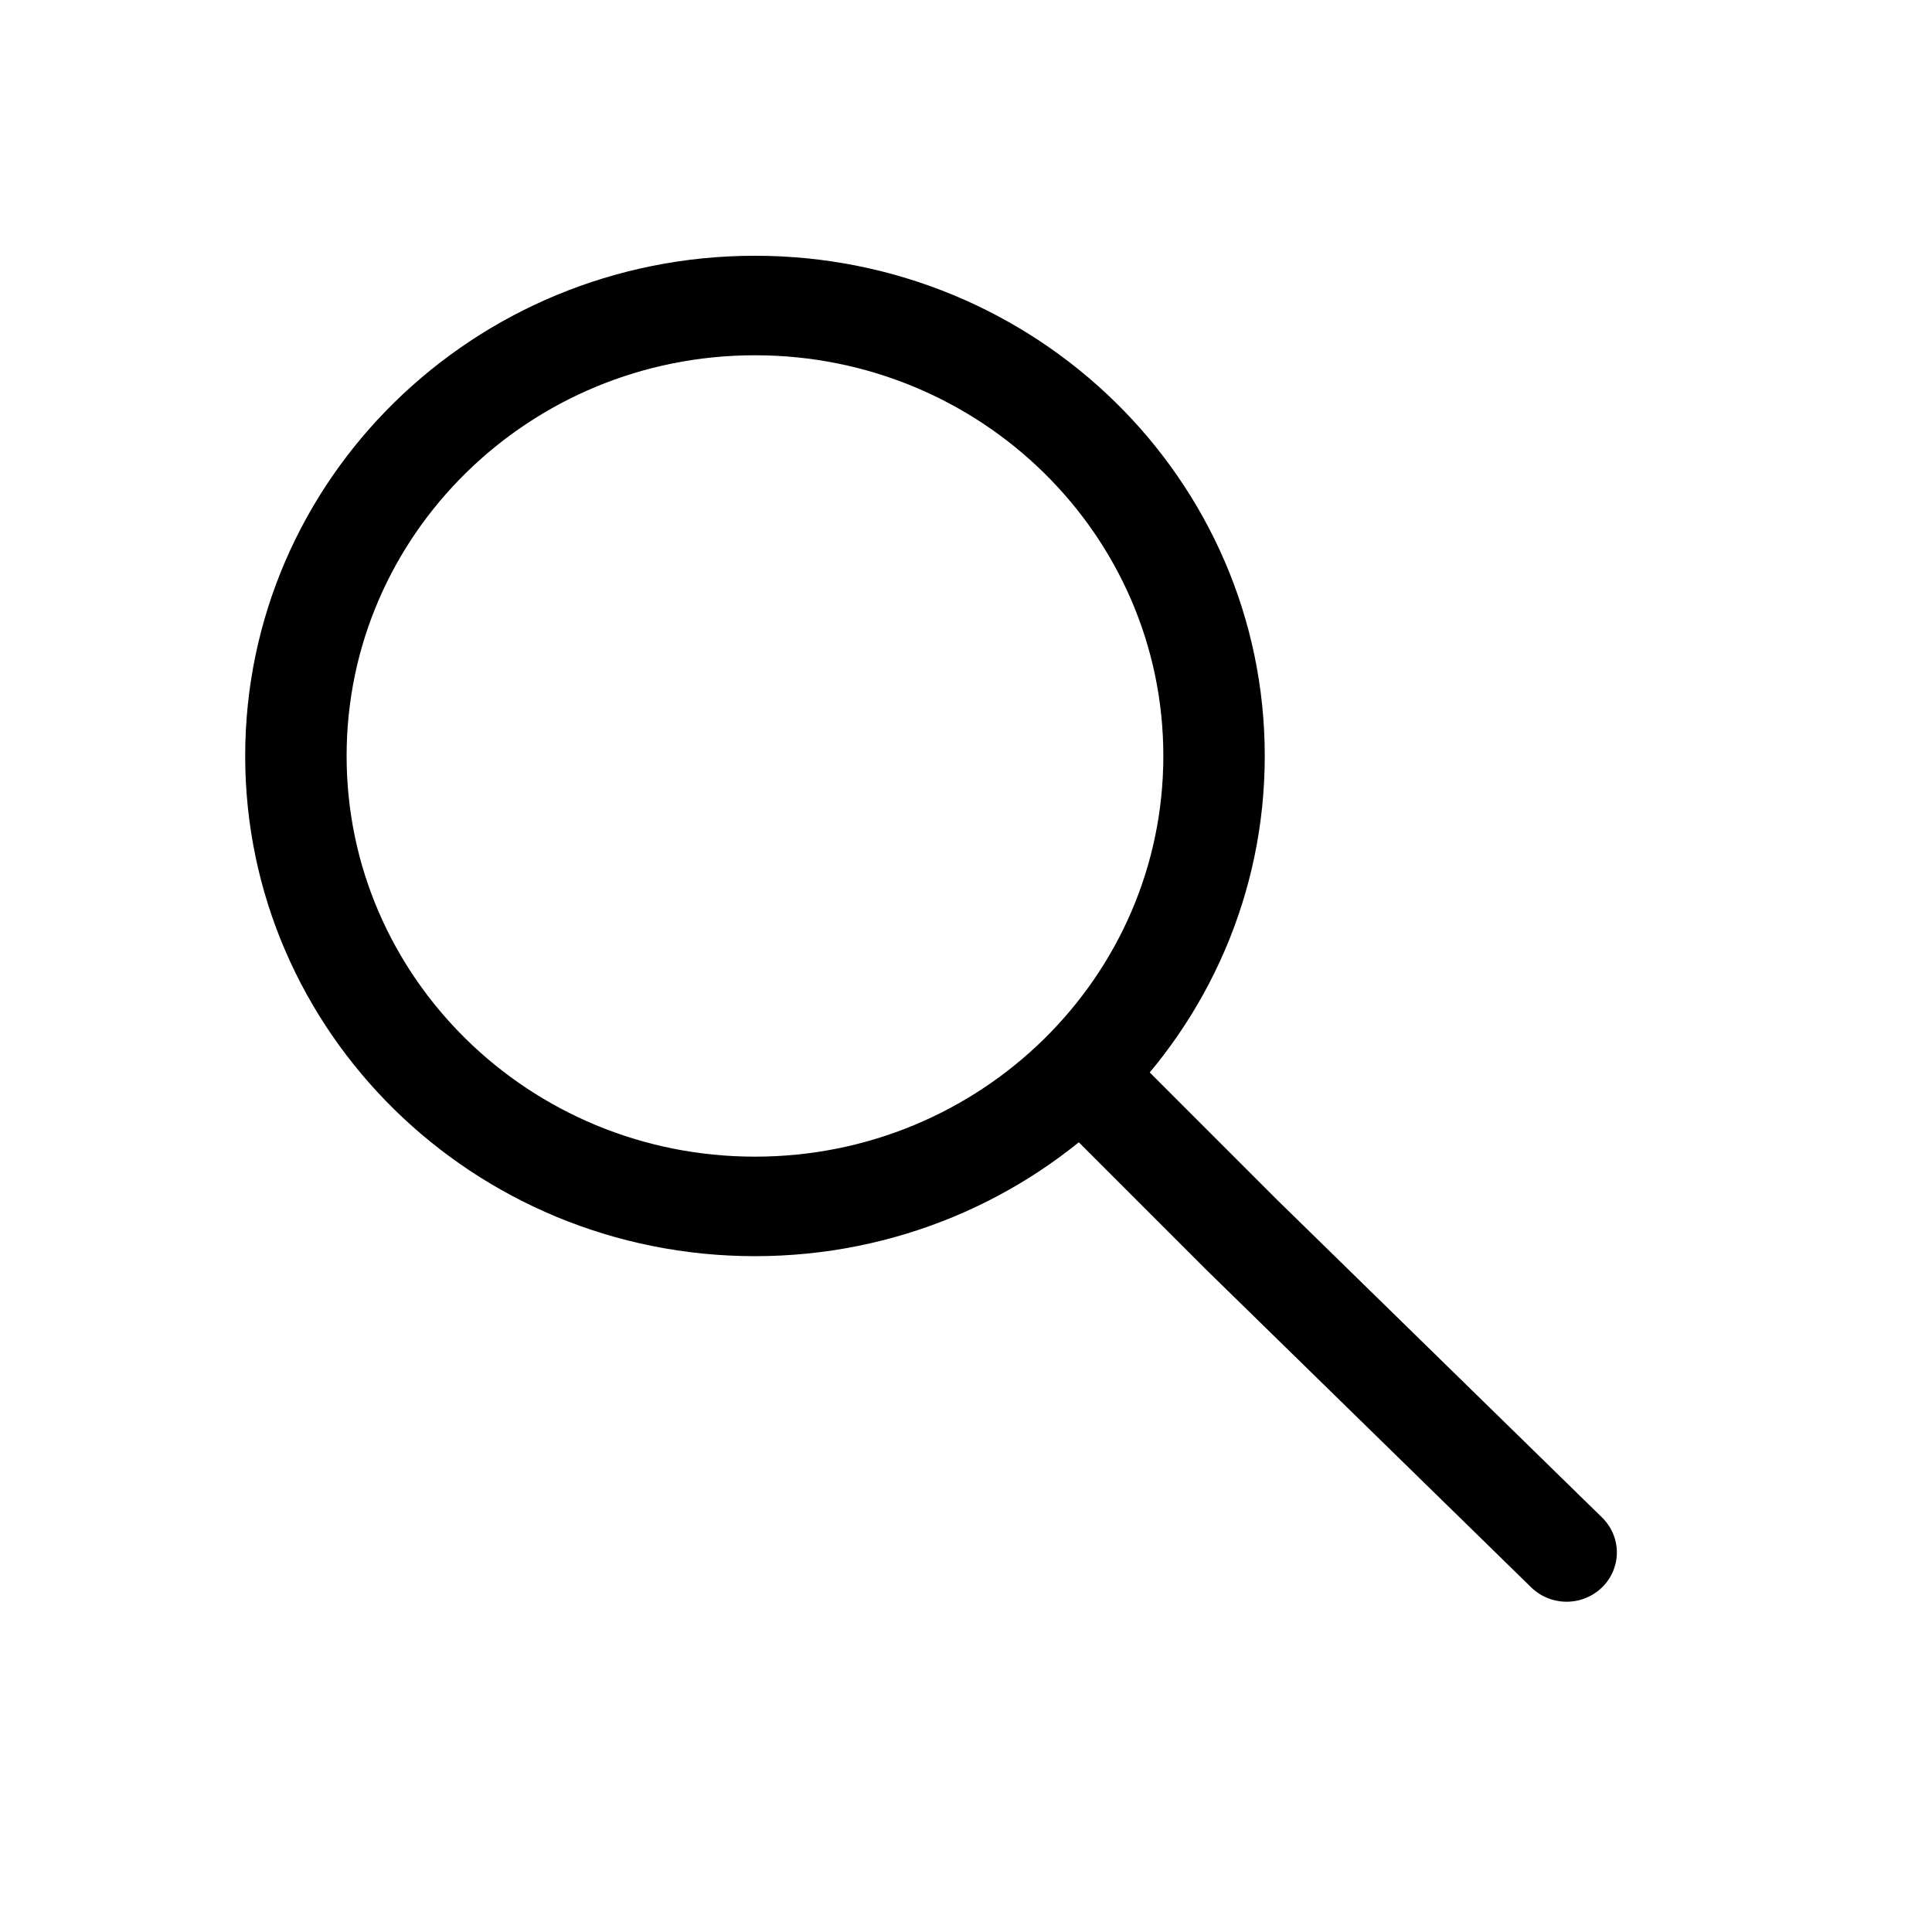
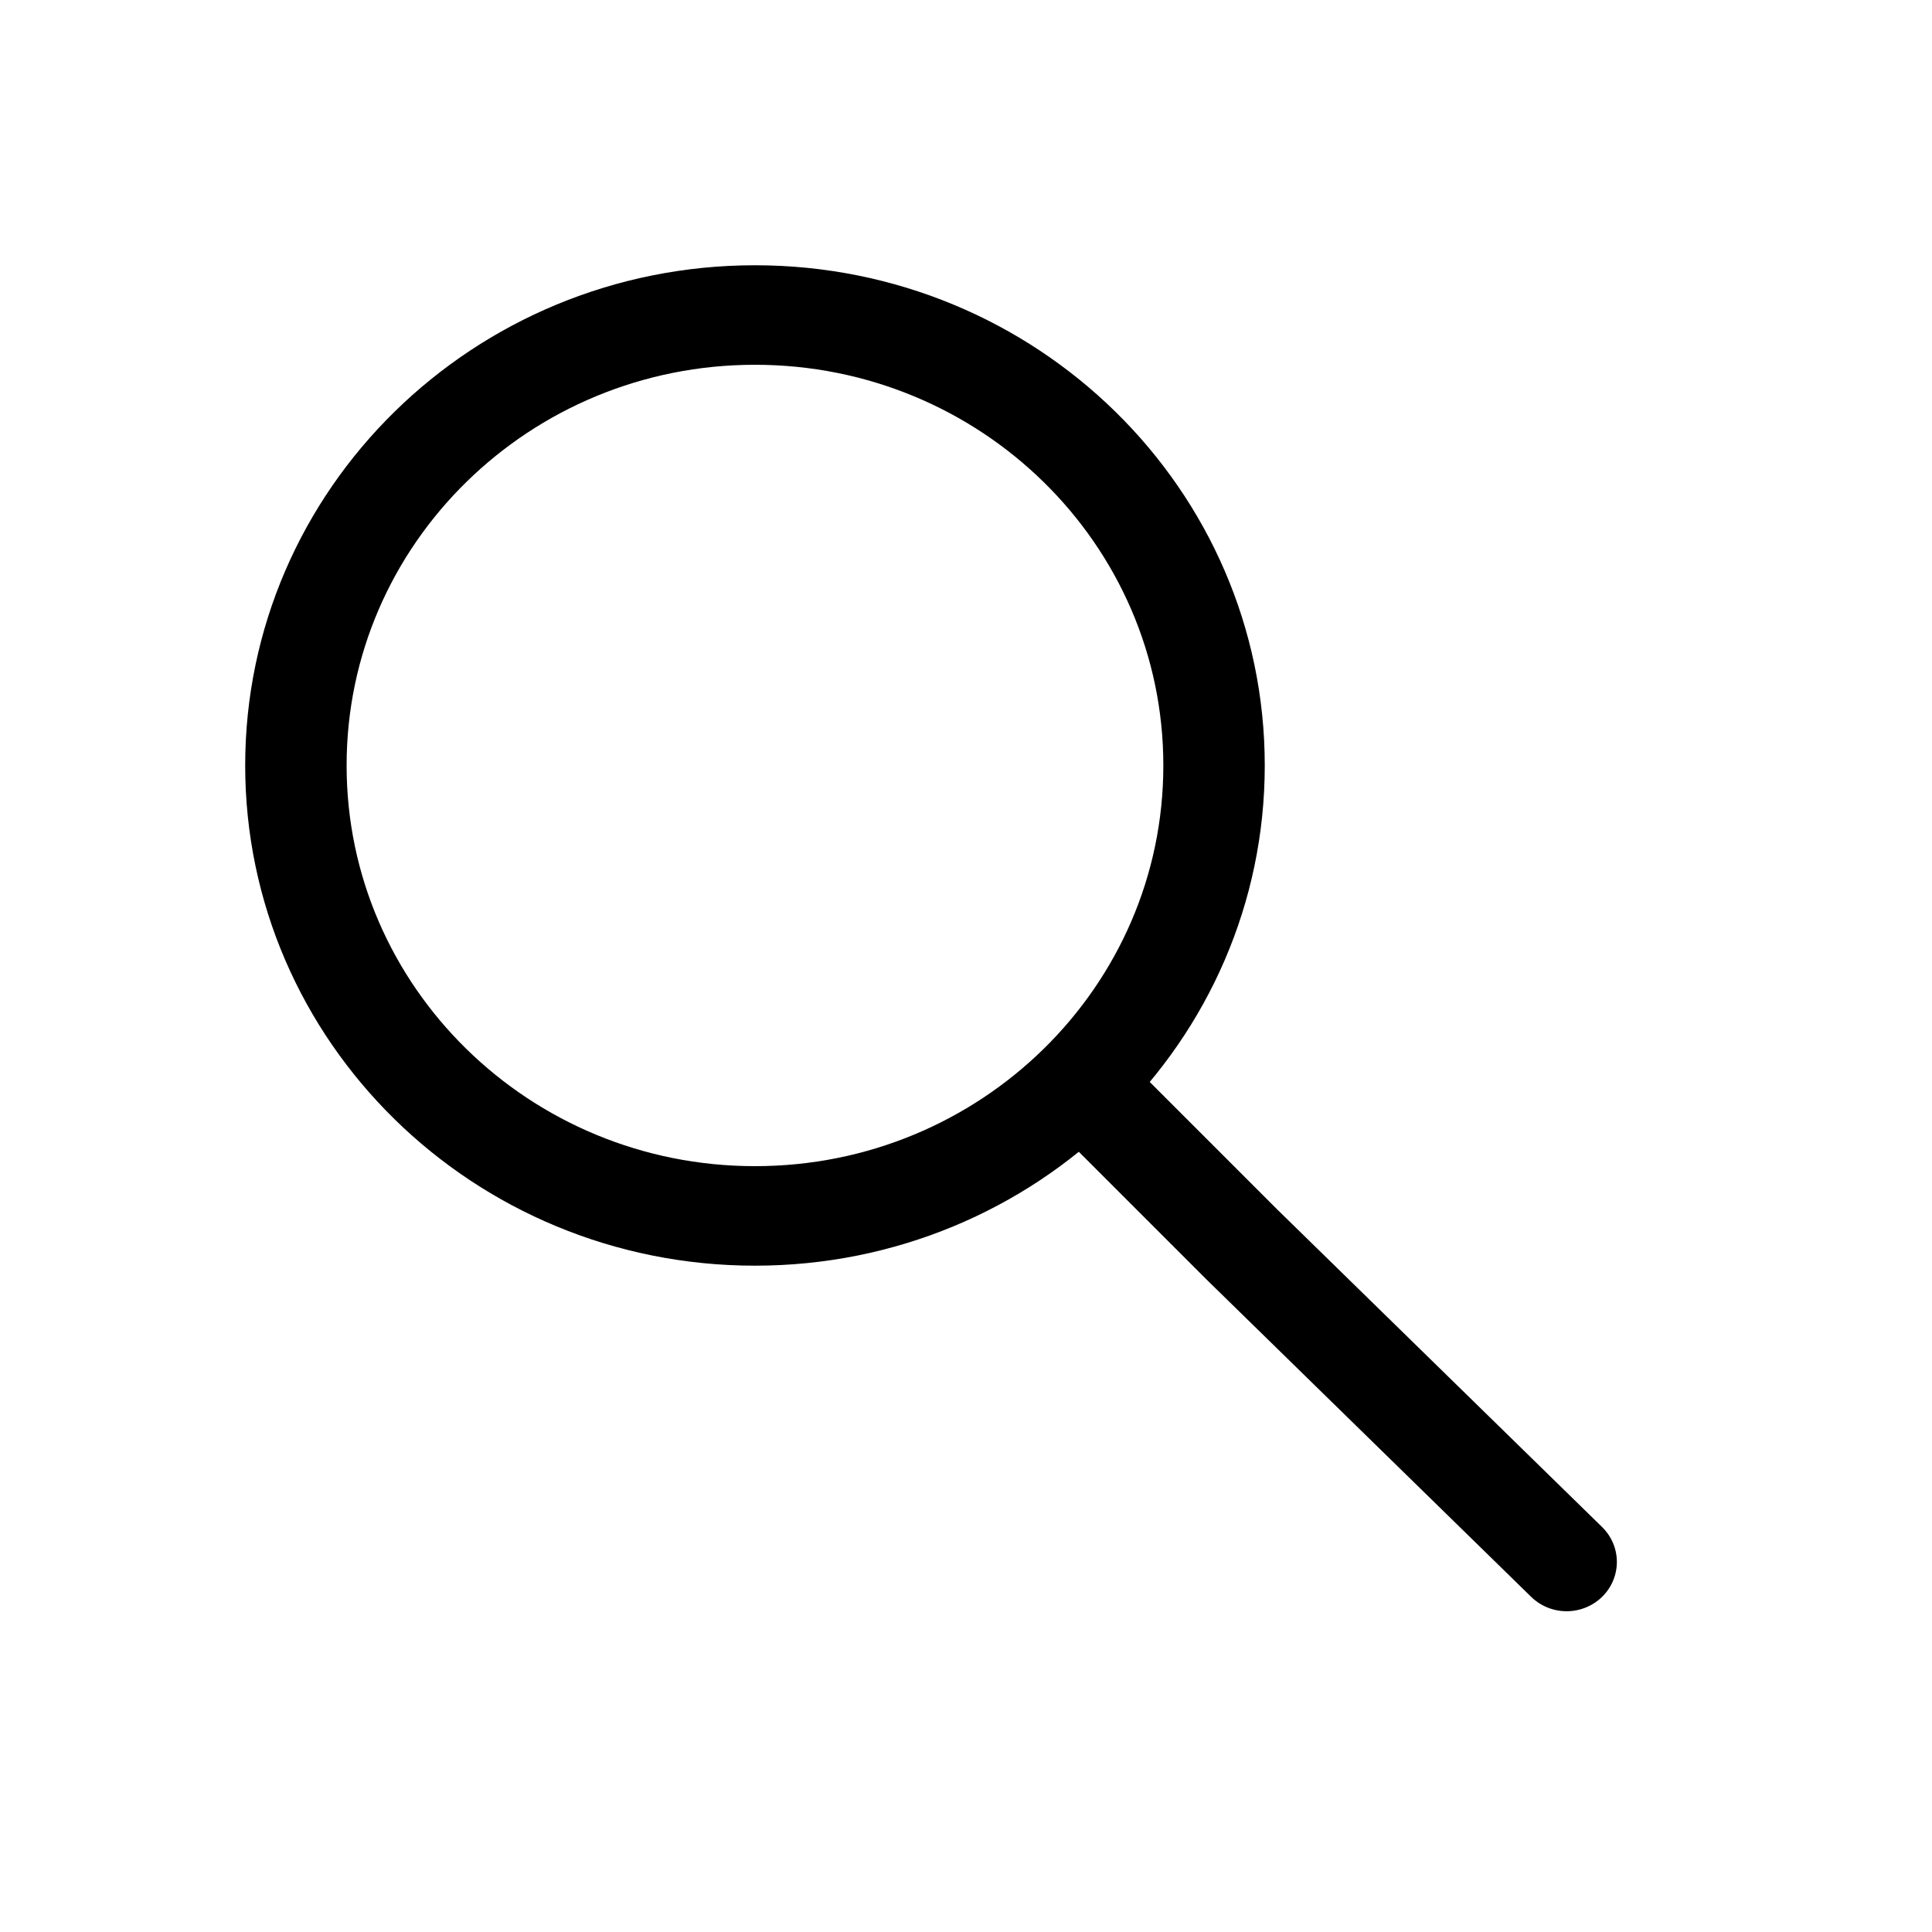
<svg xmlns="http://www.w3.org/2000/svg" width="25px" height="25px" version="1.1" xml:space="preserve" style="fill-rule:evenodd;clip-rule:evenodd;stroke-linecap:round;stroke-linejoin:round;stroke-miterlimit:1.5;">
-   <g transform="matrix(1,0,0,1,-146,0)">
-     <g id="Search" transform="matrix(0.500559,0,0,0.500867,96.9823,0)">
+   <g transform="matrix(1,0,0,1,-146,-130)">
+     <g id="Search" transform="matrix(0.500559,0,0,0.500867,96.9823,130.123)">
      <rect x="98" y="0" width="48" height="48" style="fill:none;" />
      <g transform="matrix(0.412709,-0.404706,0.412709,0.404706,110.323,41.7597)">
        <path d="M36.087,32.004L36.049,11.669L36.138,2.327" style="fill:none;stroke: currentColor;stroke-width:4.45px;" />
      </g>
      <g transform="matrix(0.260625,0,0,0.255571,-113.949,-28.9734)">
        <circle cx="887.834" cy="189.786" r="45.535" style="fill:none;stroke: currentColor;stroke-width:10.06px;" />
      </g>
    </g>
  </g>
</svg>
